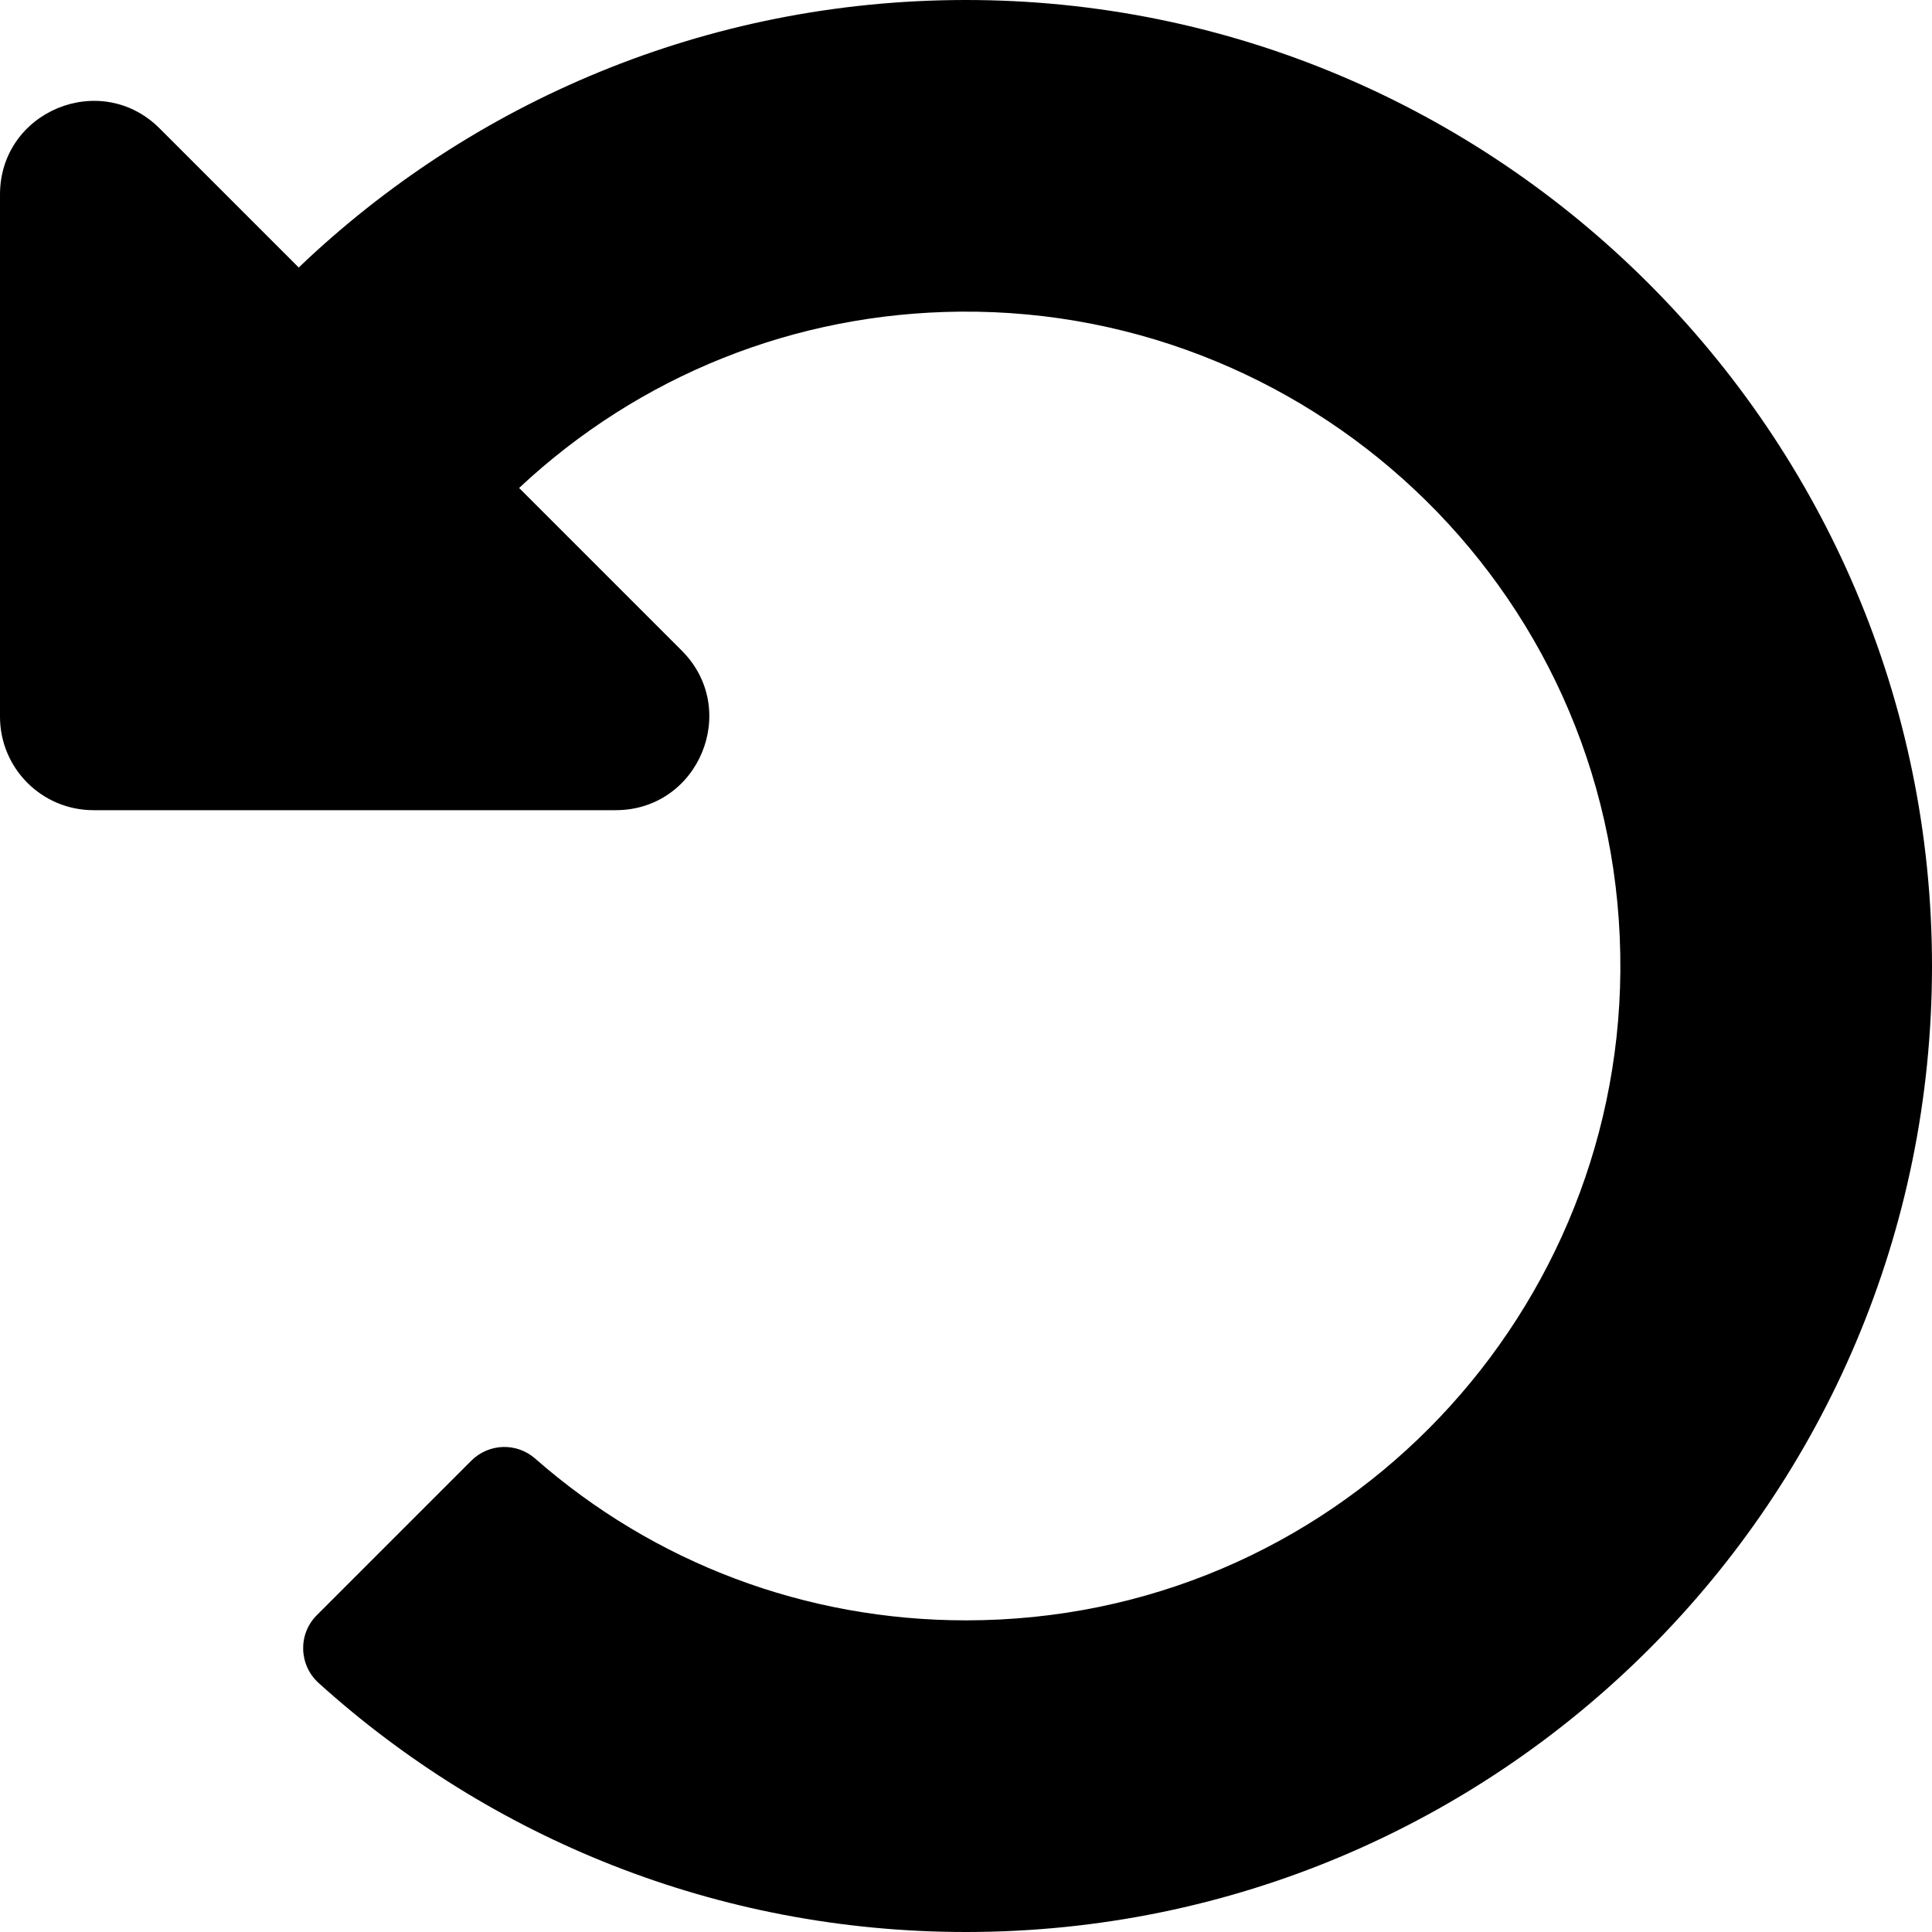
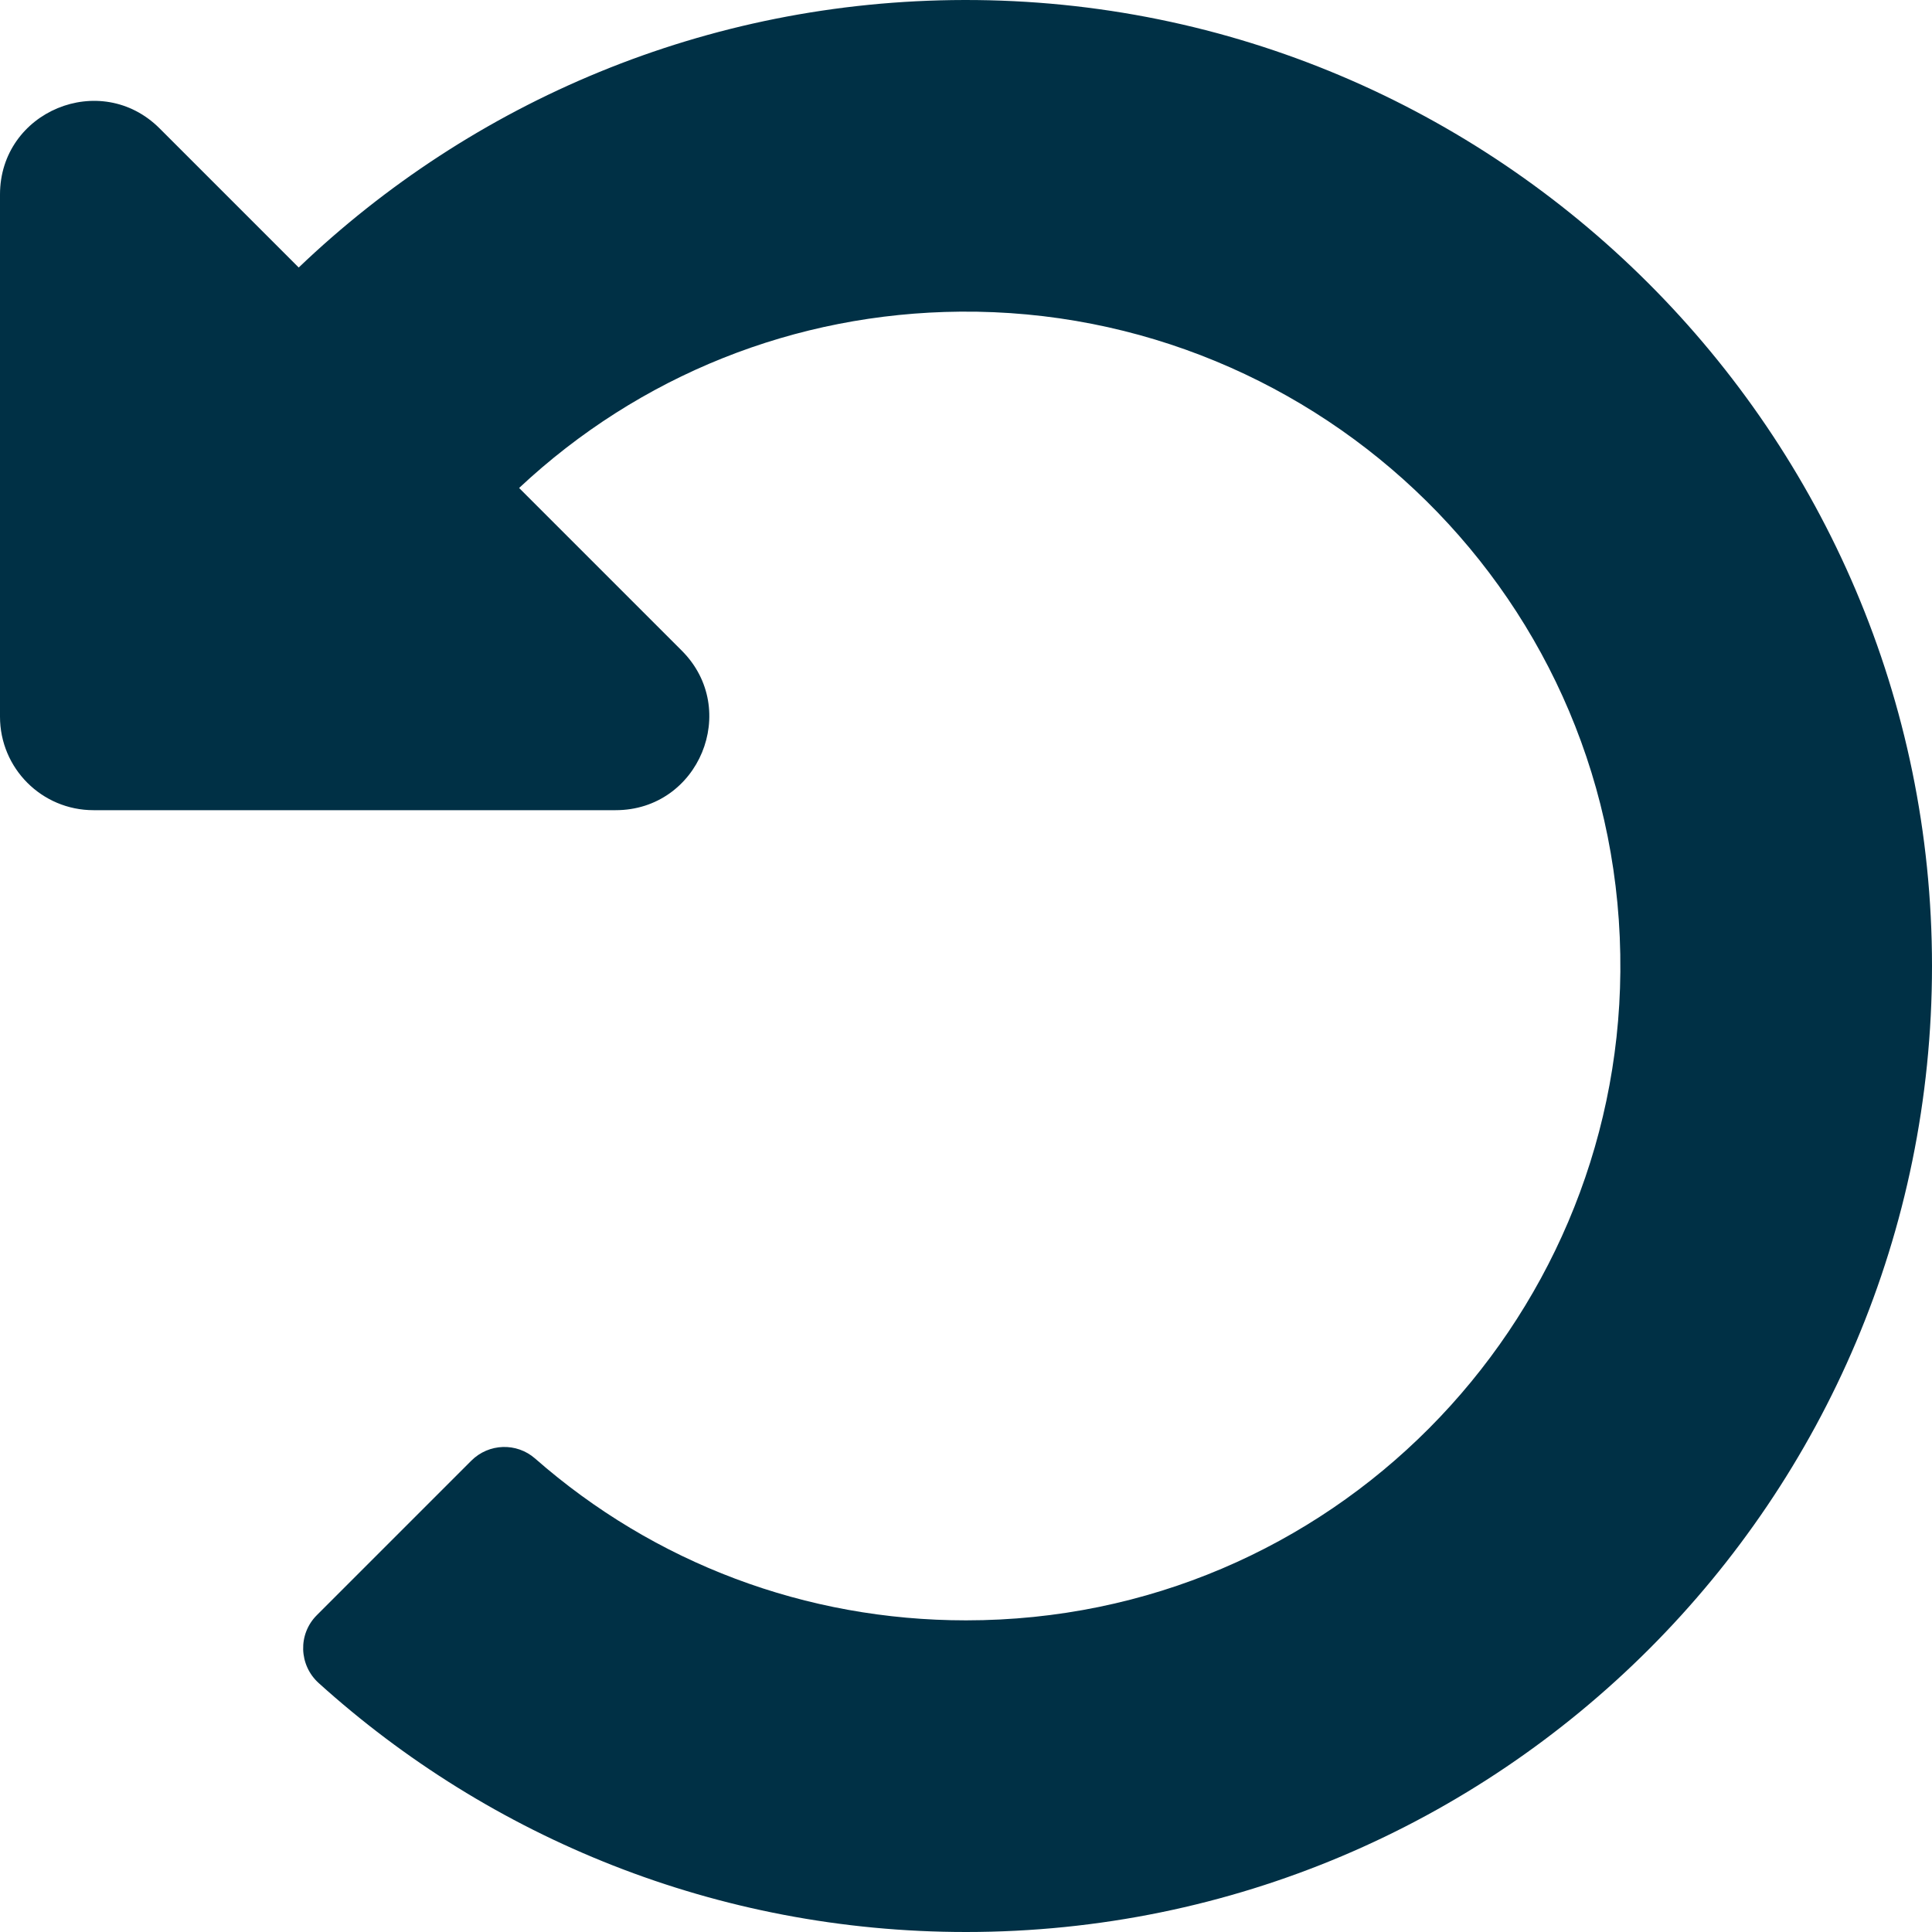
<svg xmlns="http://www.w3.org/2000/svg" width="26" height="26" viewBox="0 0 26 26">
-   <path d="M12.976 2.11359e-05C9.502 0.006 6.348 1.375 4.02 3.6L2.148 1.728C1.355 0.936 0 1.497 0 2.618V9.645C0 10.34 0.563 10.903 1.258 10.903H8.285C9.406 10.903 9.967 9.548 9.175 8.756L6.986 6.567C8.604 5.052 10.698 4.213 12.922 4.194C17.765 4.152 21.848 8.072 21.806 13.076C21.766 17.823 17.918 21.806 13 21.806C10.844 21.806 8.807 21.037 7.201 19.628C6.952 19.41 6.577 19.423 6.343 19.657L4.264 21.736C4.008 21.991 4.021 22.408 4.289 22.65C6.594 24.732 9.649 26 13 26C20.18 26 26 20.18 26 13C26 5.829 20.148 -0.013 12.976 2.11359e-05Z" />
+   <path fill="#003045" d="M12.976 2.11359e-05C9.502 0.006 6.348 1.375 4.02 3.6L2.148 1.728C1.355 0.936 0 1.497 0 2.618V9.645C0 10.34 0.563 10.903 1.258 10.903H8.285C9.406 10.903 9.967 9.548 9.175 8.756L6.986 6.567C8.604 5.052 10.698 4.213 12.922 4.194C17.765 4.152 21.848 8.072 21.806 13.076C21.766 17.823 17.918 21.806 13 21.806C10.844 21.806 8.807 21.037 7.201 19.628C6.952 19.41 6.577 19.423 6.343 19.657L4.264 21.736C4.008 21.991 4.021 22.408 4.289 22.65C6.594 24.732 9.649 26 13 26C20.18 26 26 20.18 26 13C26 5.829 20.148 -0.013 12.976 2.11359e-05Z" />
</svg>
